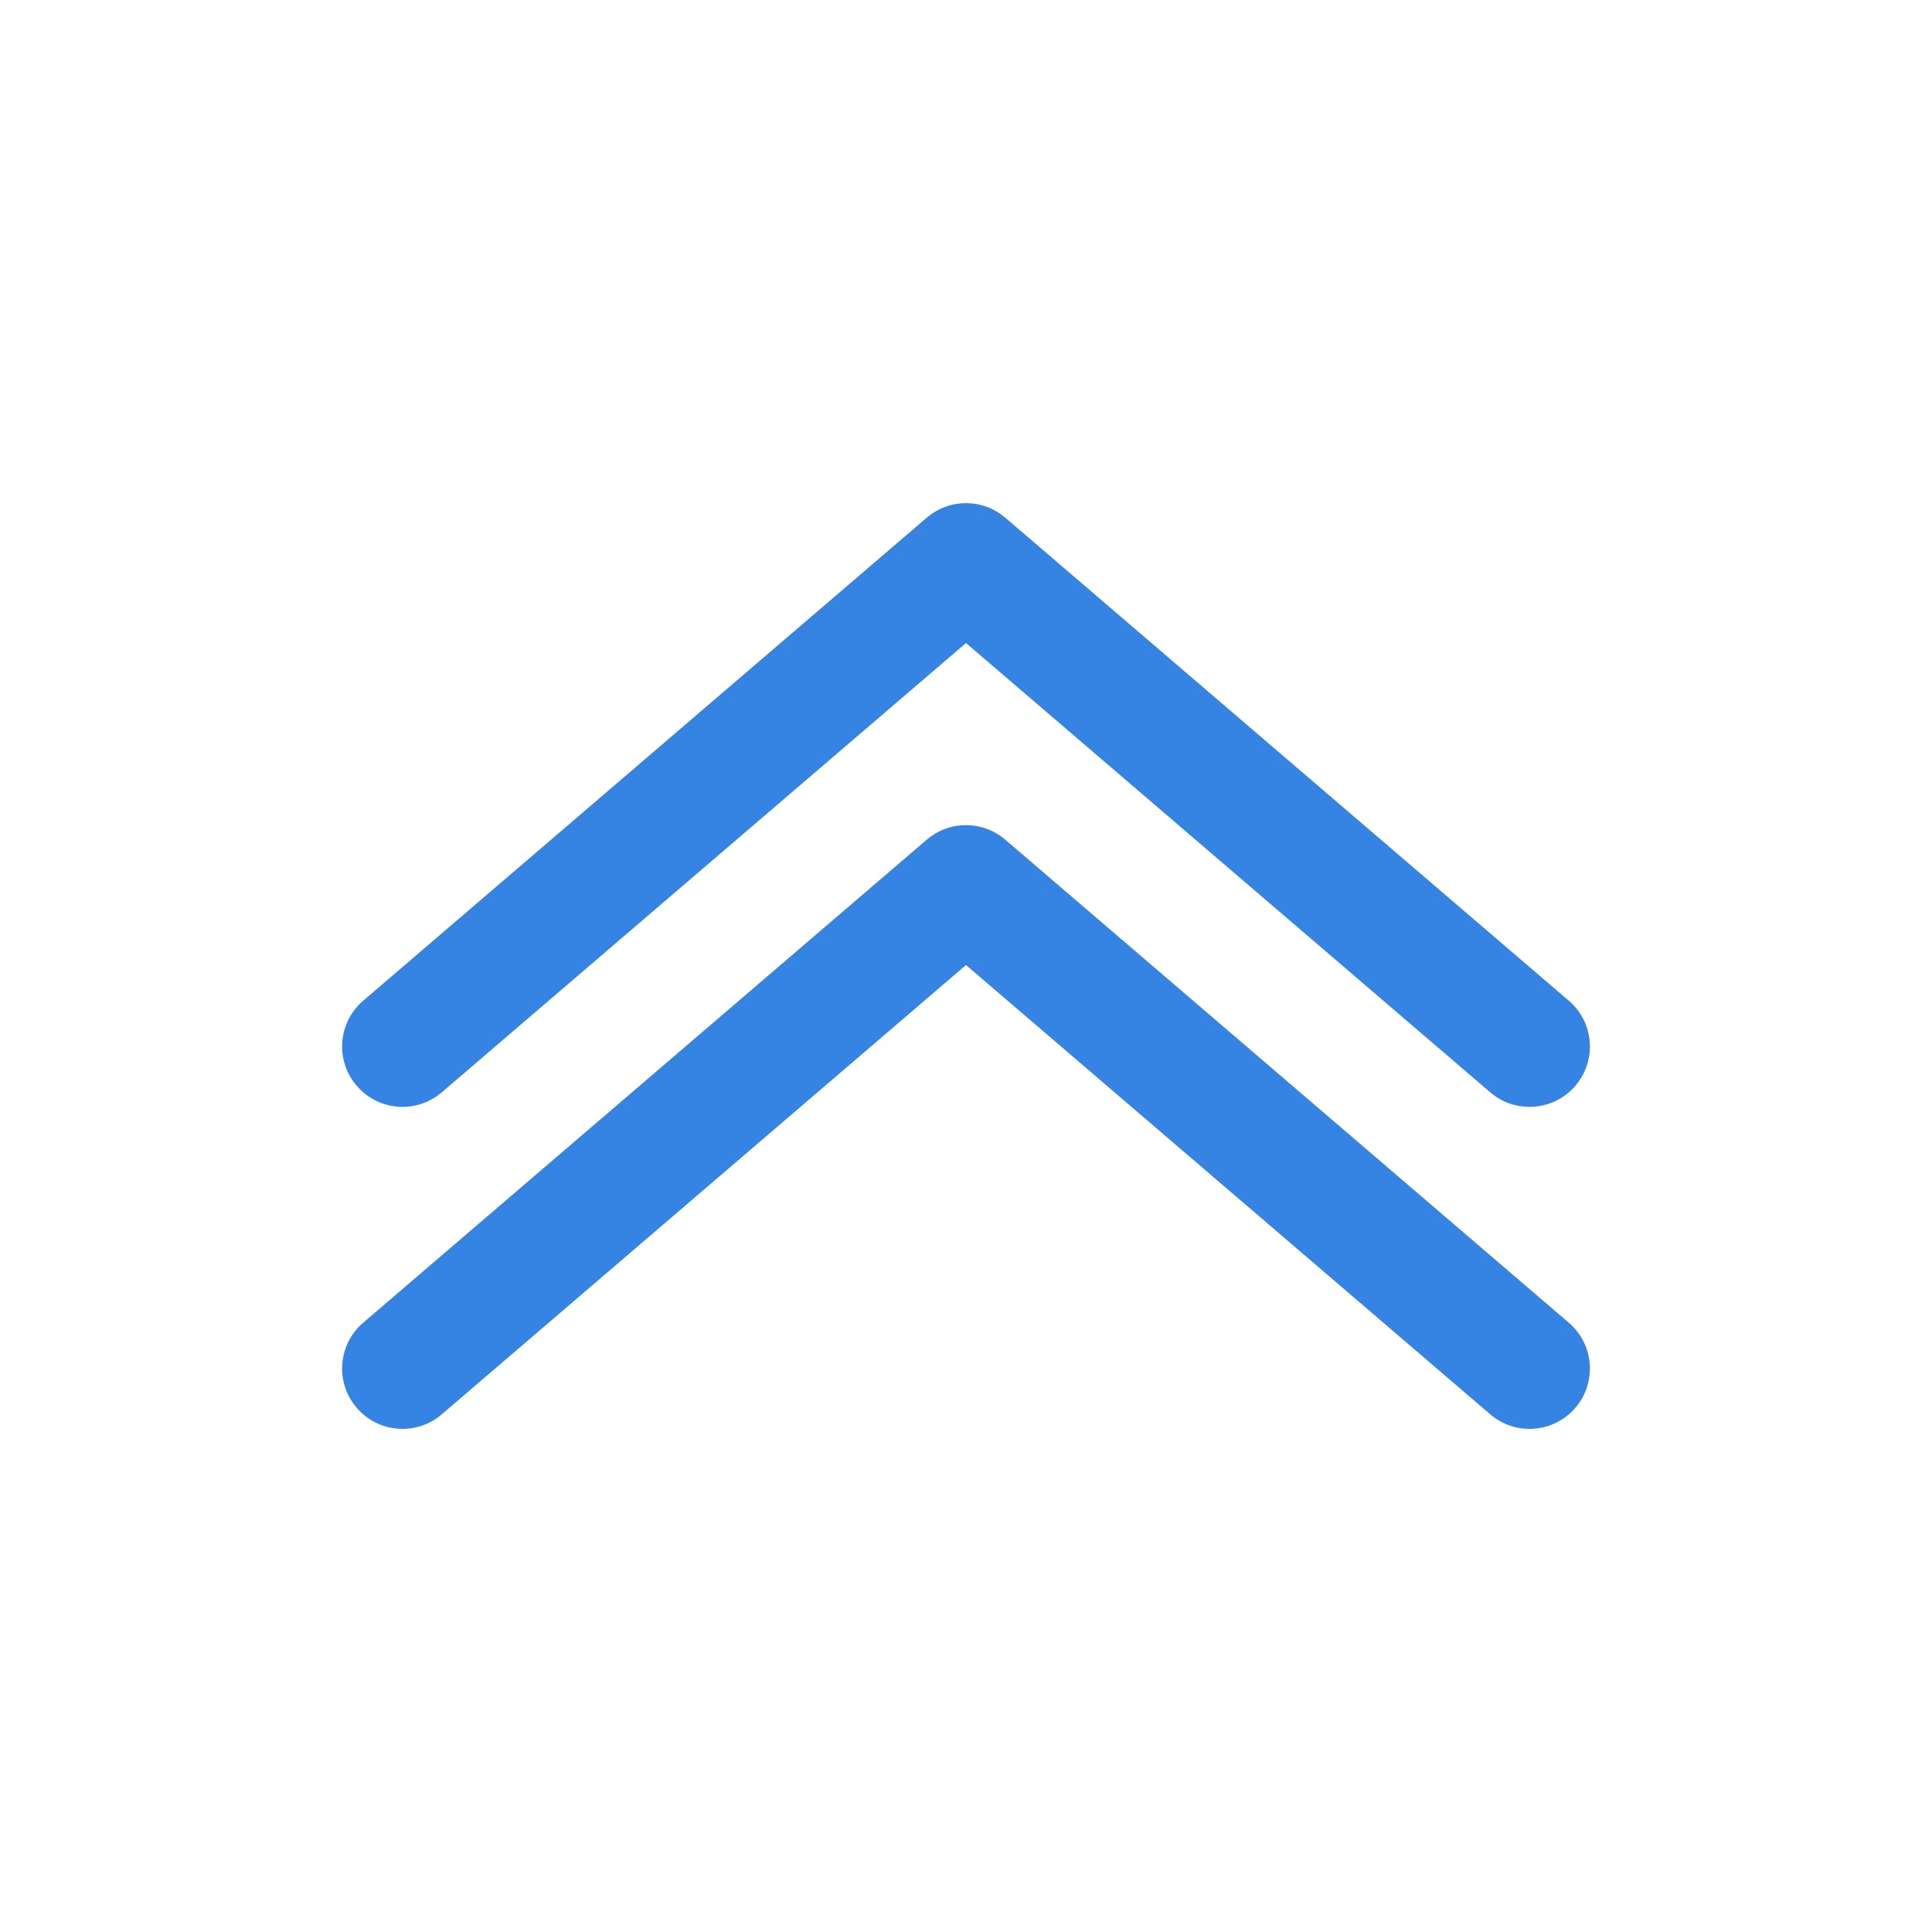
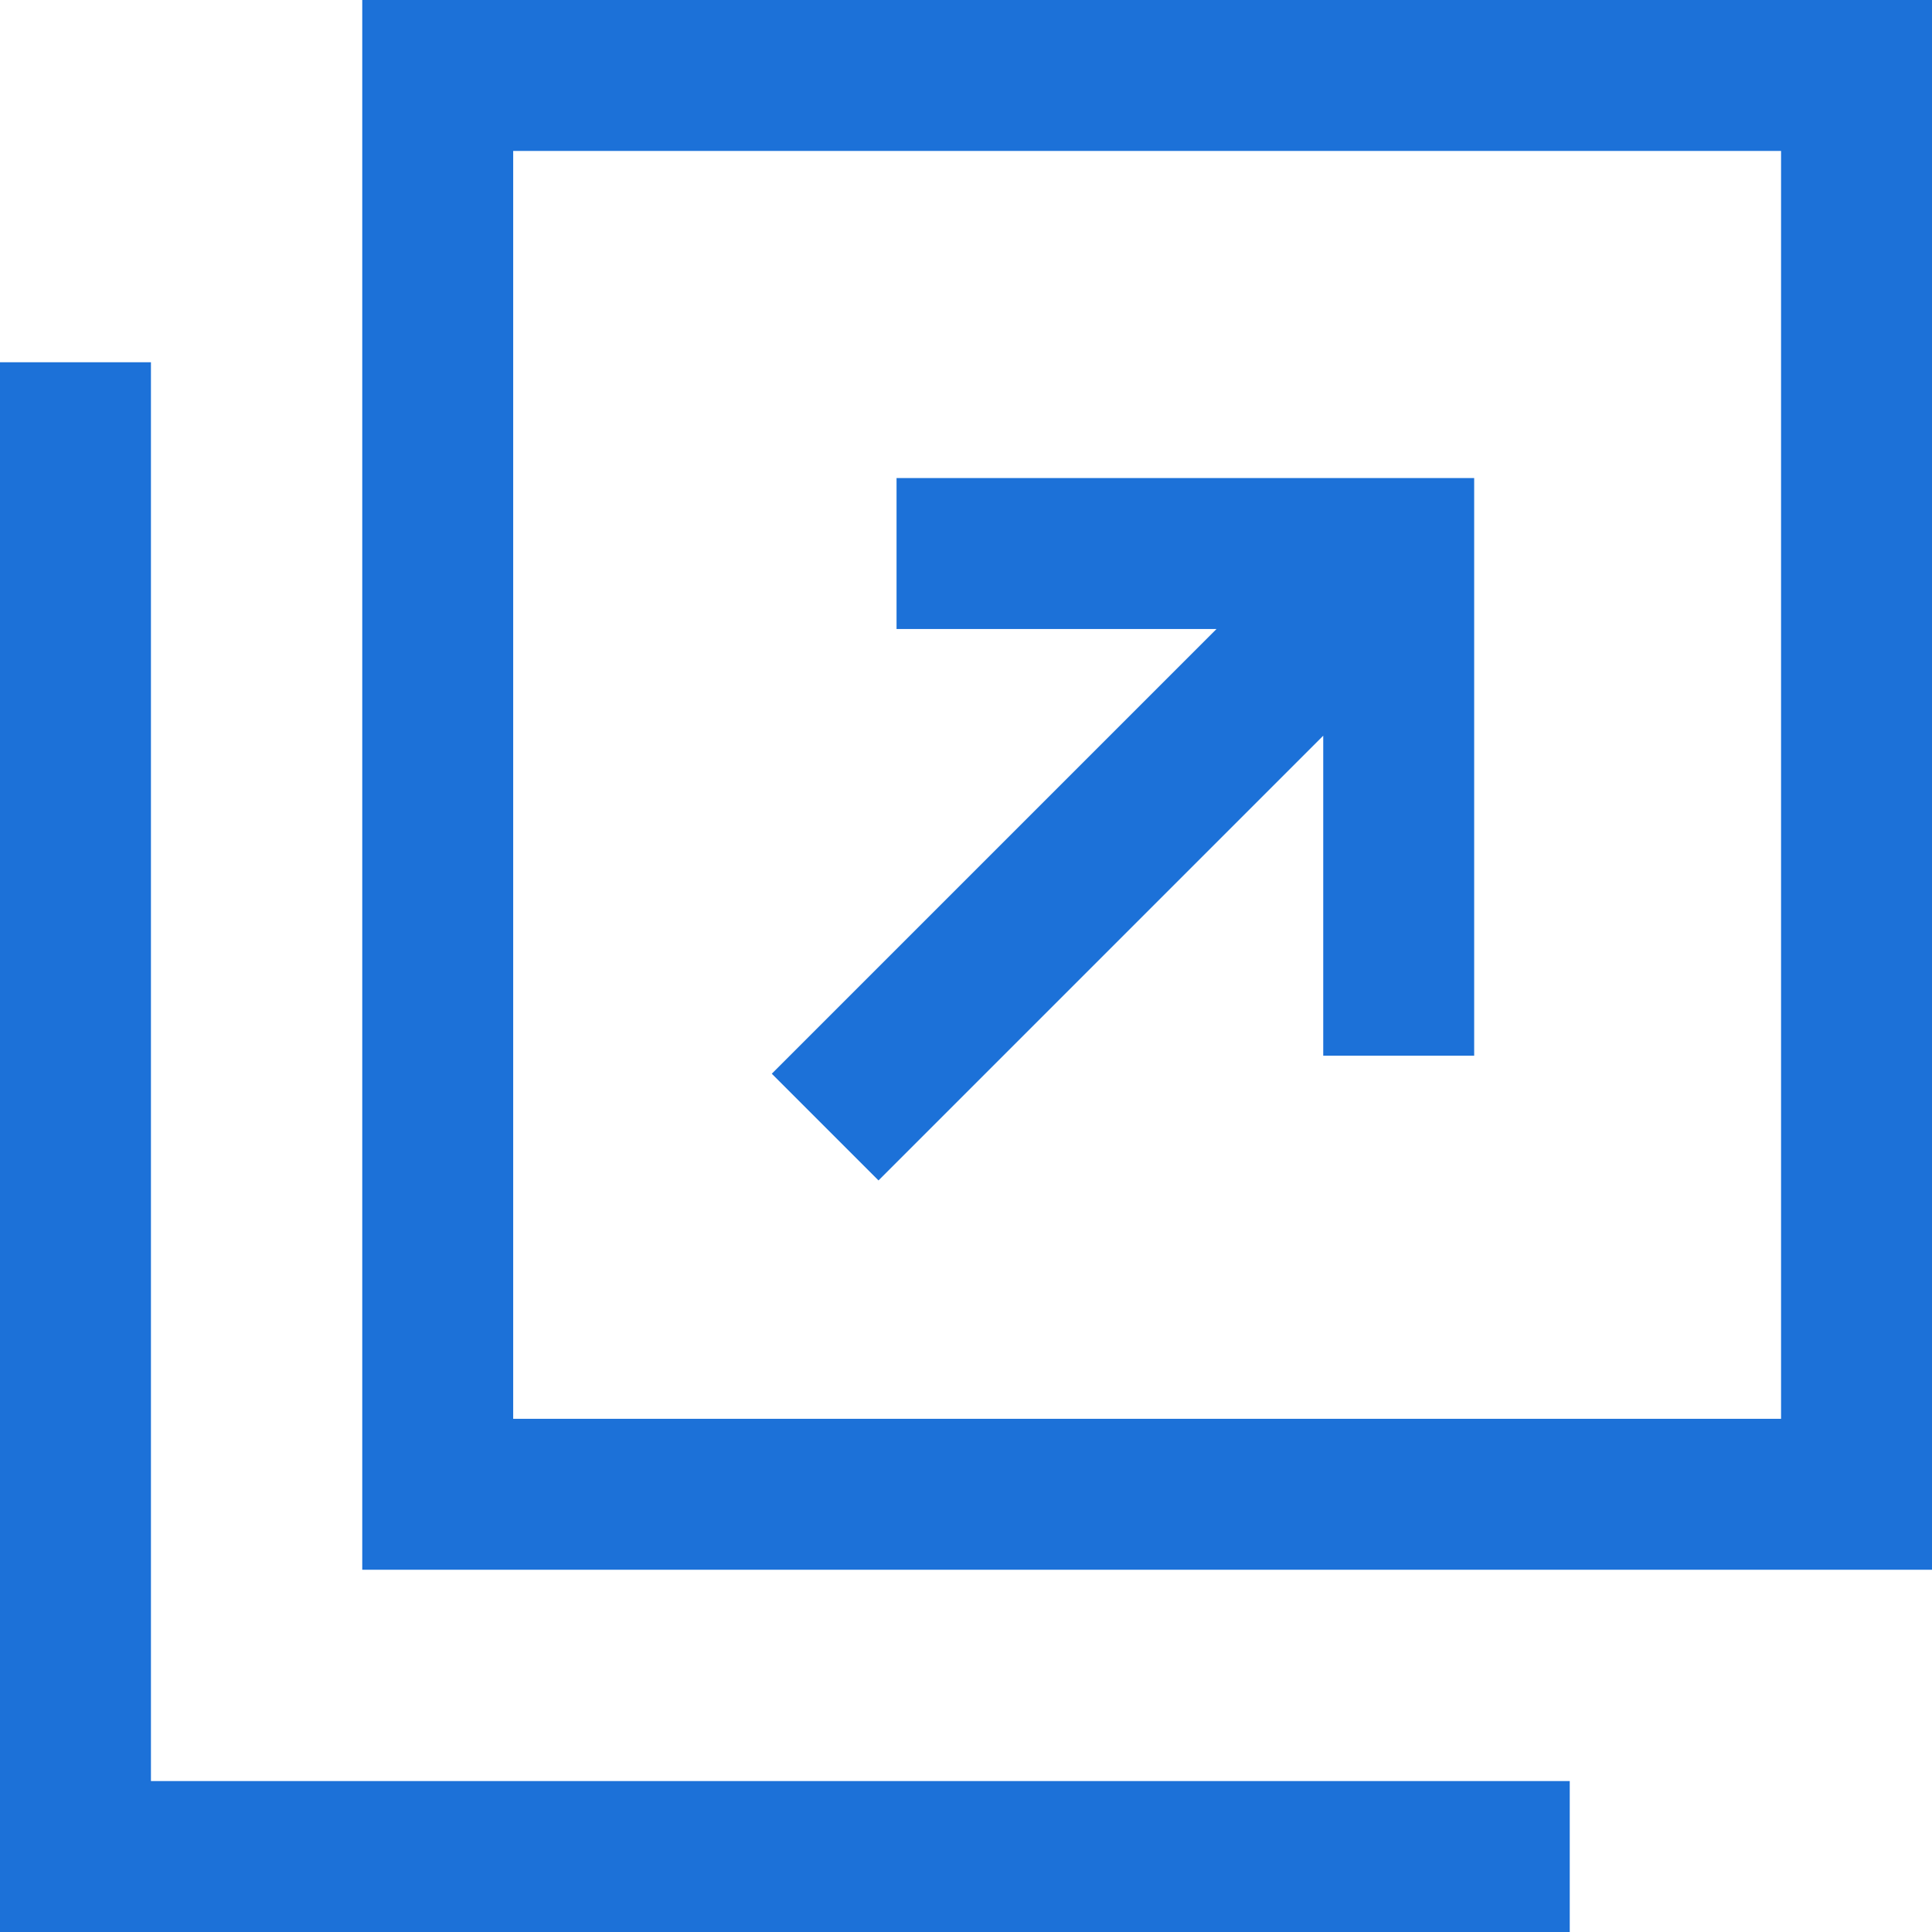
- <svg xmlns="http://www.w3.org/2000/svg" width="800px" height="800px" viewBox="0 0 24 24" fill="none">
+ <svg xmlns="http://www.w3.org/2000/svg" height="800px" width="800px" version="1.1" id="_x32_" viewBox="0 0 512 512" xml:space="preserve" fill="#000000">
  <g id="SVGRepo_bgCarrier" stroke-width="0" />
  <g id="SVGRepo_tracerCarrier" stroke-linecap="round" stroke-linejoin="round" />
  <g id="SVGRepo_iconCarrier">
-     <path fill-rule="evenodd" clip-rule="evenodd" d="M11.512 6.431C11.793 6.19 12.207 6.19 12.488 6.431L19.488 12.431C19.803 12.7 19.839 13.174 19.57 13.488C19.3 13.803 18.826 13.839 18.512 13.569L12 7.988L5.488 13.569C5.174 13.839 4.7 13.803 4.431 13.488C4.161 13.174 4.197 12.7 4.512 12.431L11.512 6.431ZM4.512 16.431L11.512 10.431C11.793 10.19 12.207 10.19 12.488 10.431L19.488 16.431C19.803 16.7 19.839 17.174 19.57 17.488C19.3 17.803 18.826 17.839 18.512 17.569L12 11.988L5.488 17.569C5.174 17.839 4.7 17.803 4.431 17.488C4.161 17.174 4.197 16.7 4.512 16.431Z" fill="#3584e4" />
+     <style type="text/css"> .st0{fill:#1c71d8;} </style>
+     <g>
+       <path class="st0" d="M96,0v416h416V0H96z M472,376H136V40h336V376z" />
+       <polygon class="st0" points="40,472 40,296 40,136 40,96 0,96 0,512 416,512 416,472 376,472 " />
+       <polygon class="st0" points="232.812,312.829 350.671,194.969 350.671,279.766 390.671,279.766 390.671,126.688 237.594,126.688 237.594,166.688 322.39,166.688 204.531,284.547 " />
+     </g>
  </g>
</svg>
